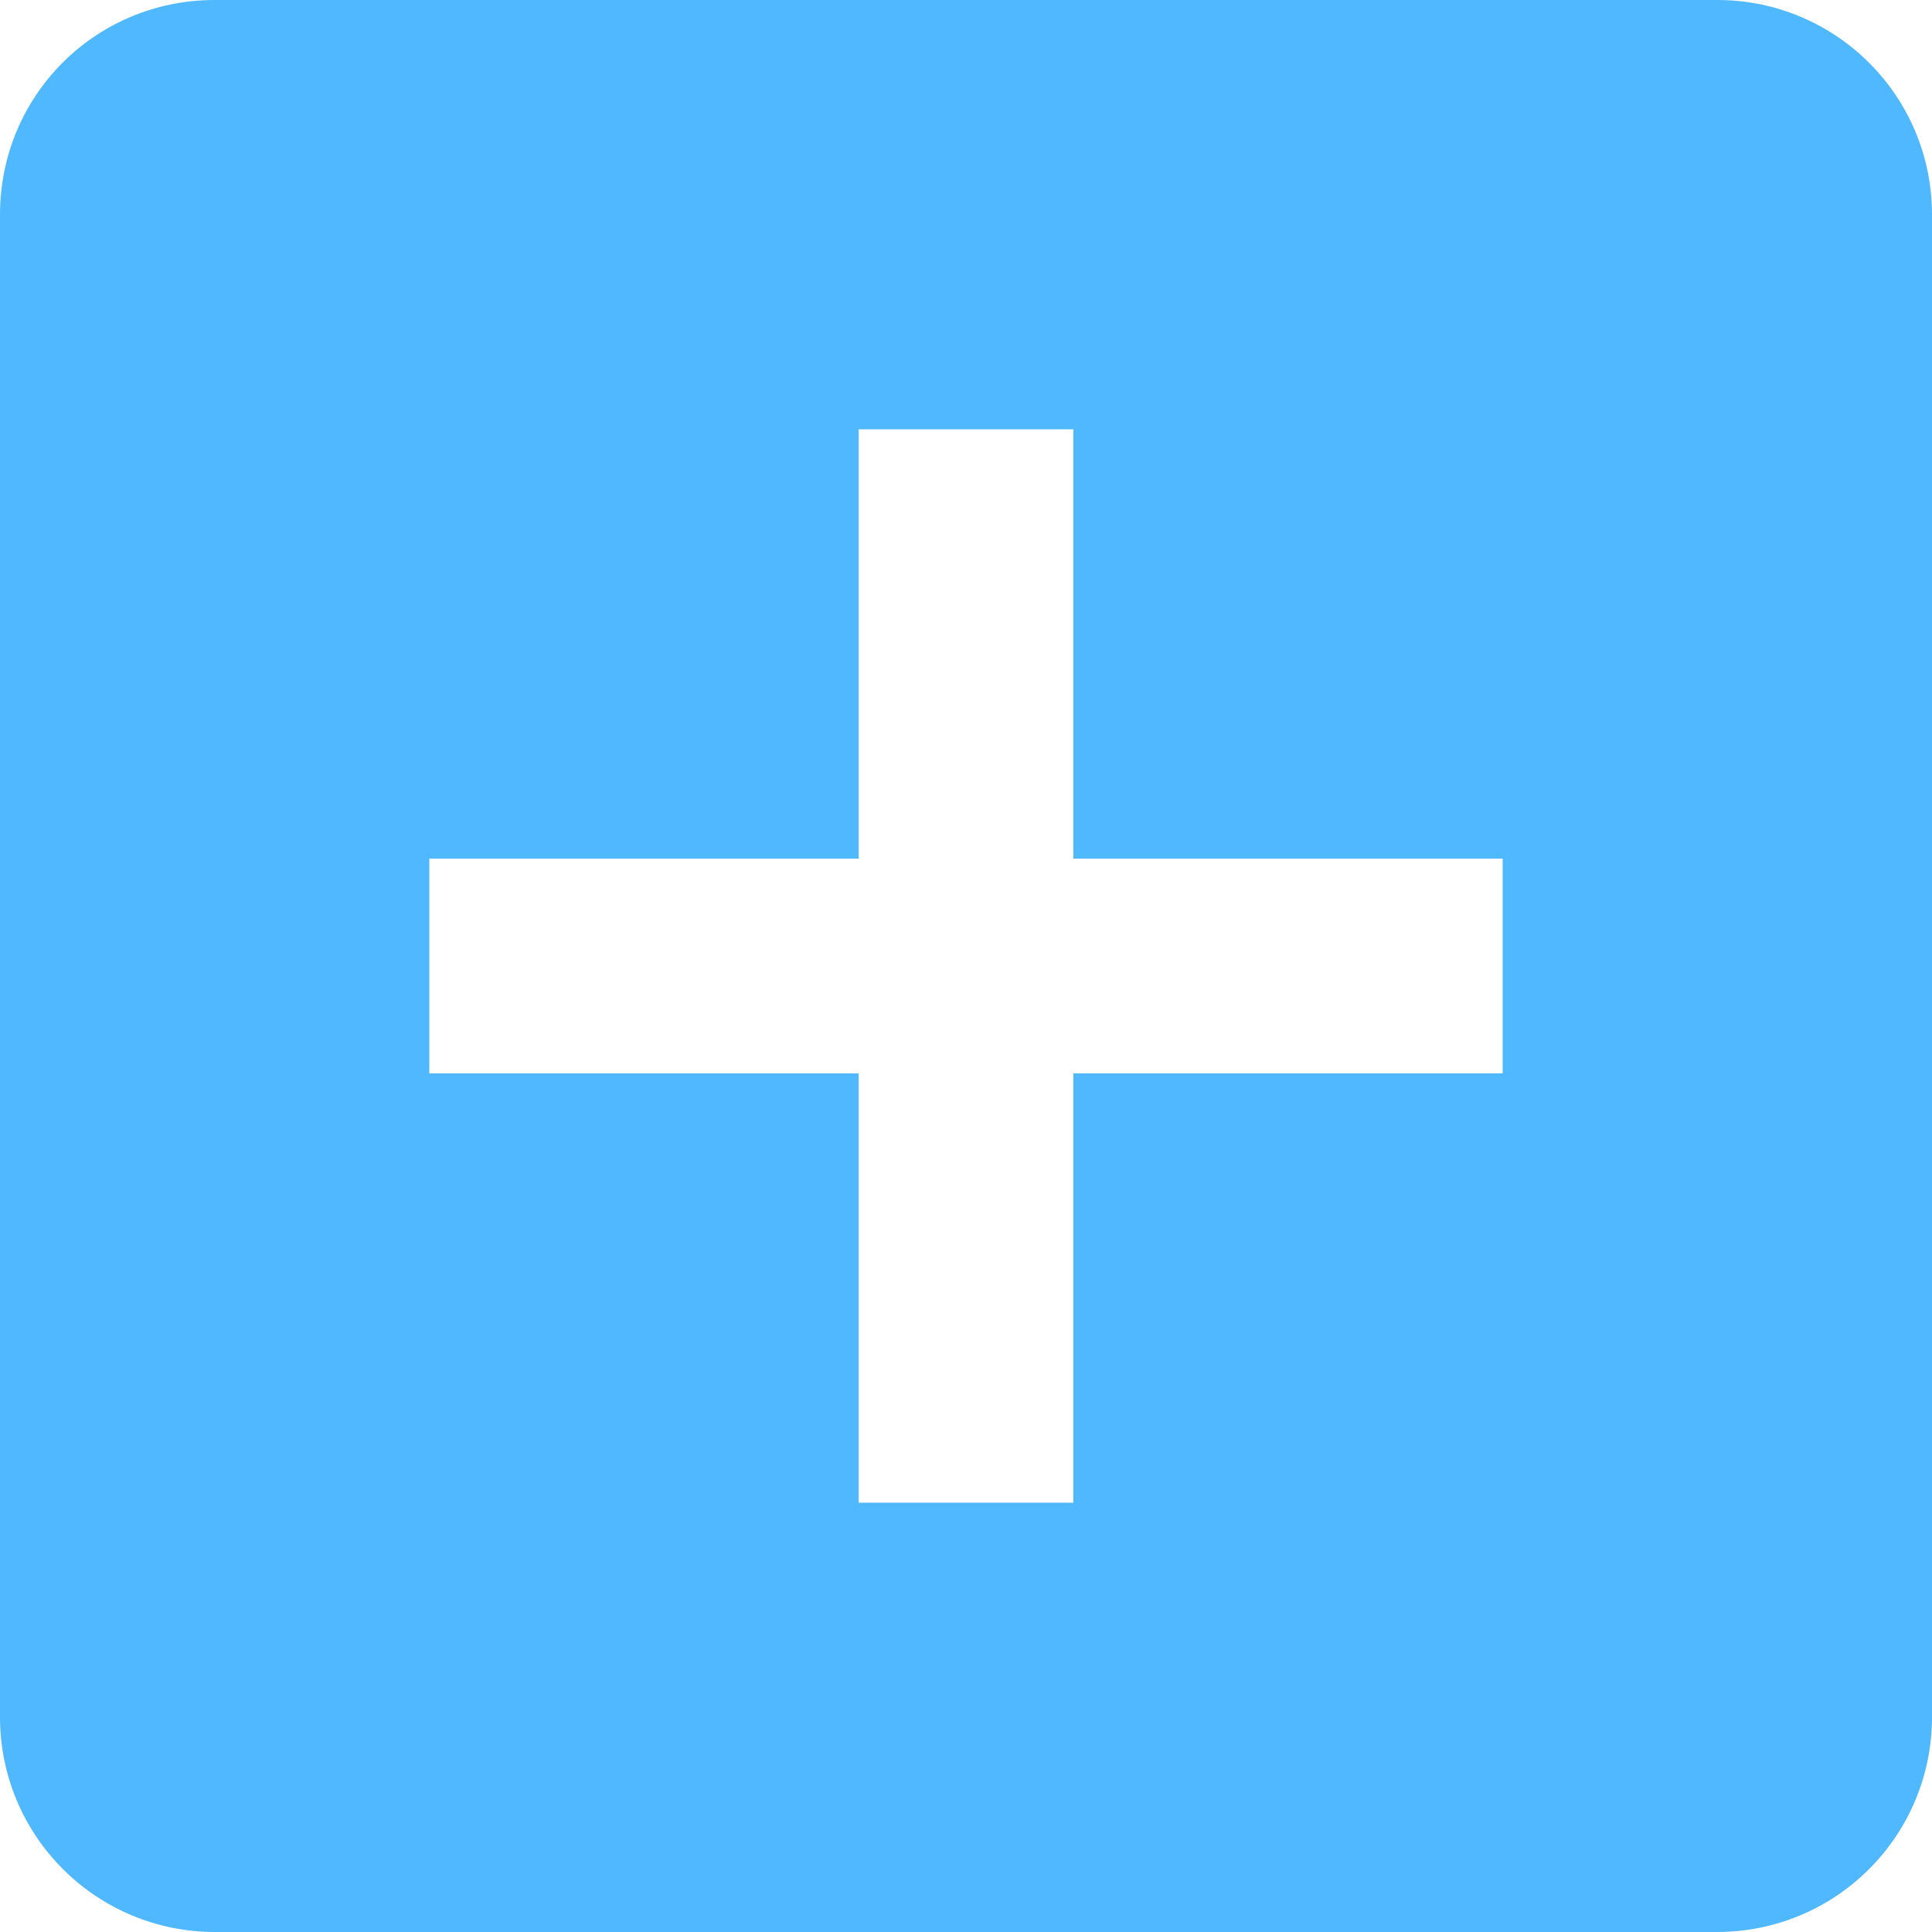
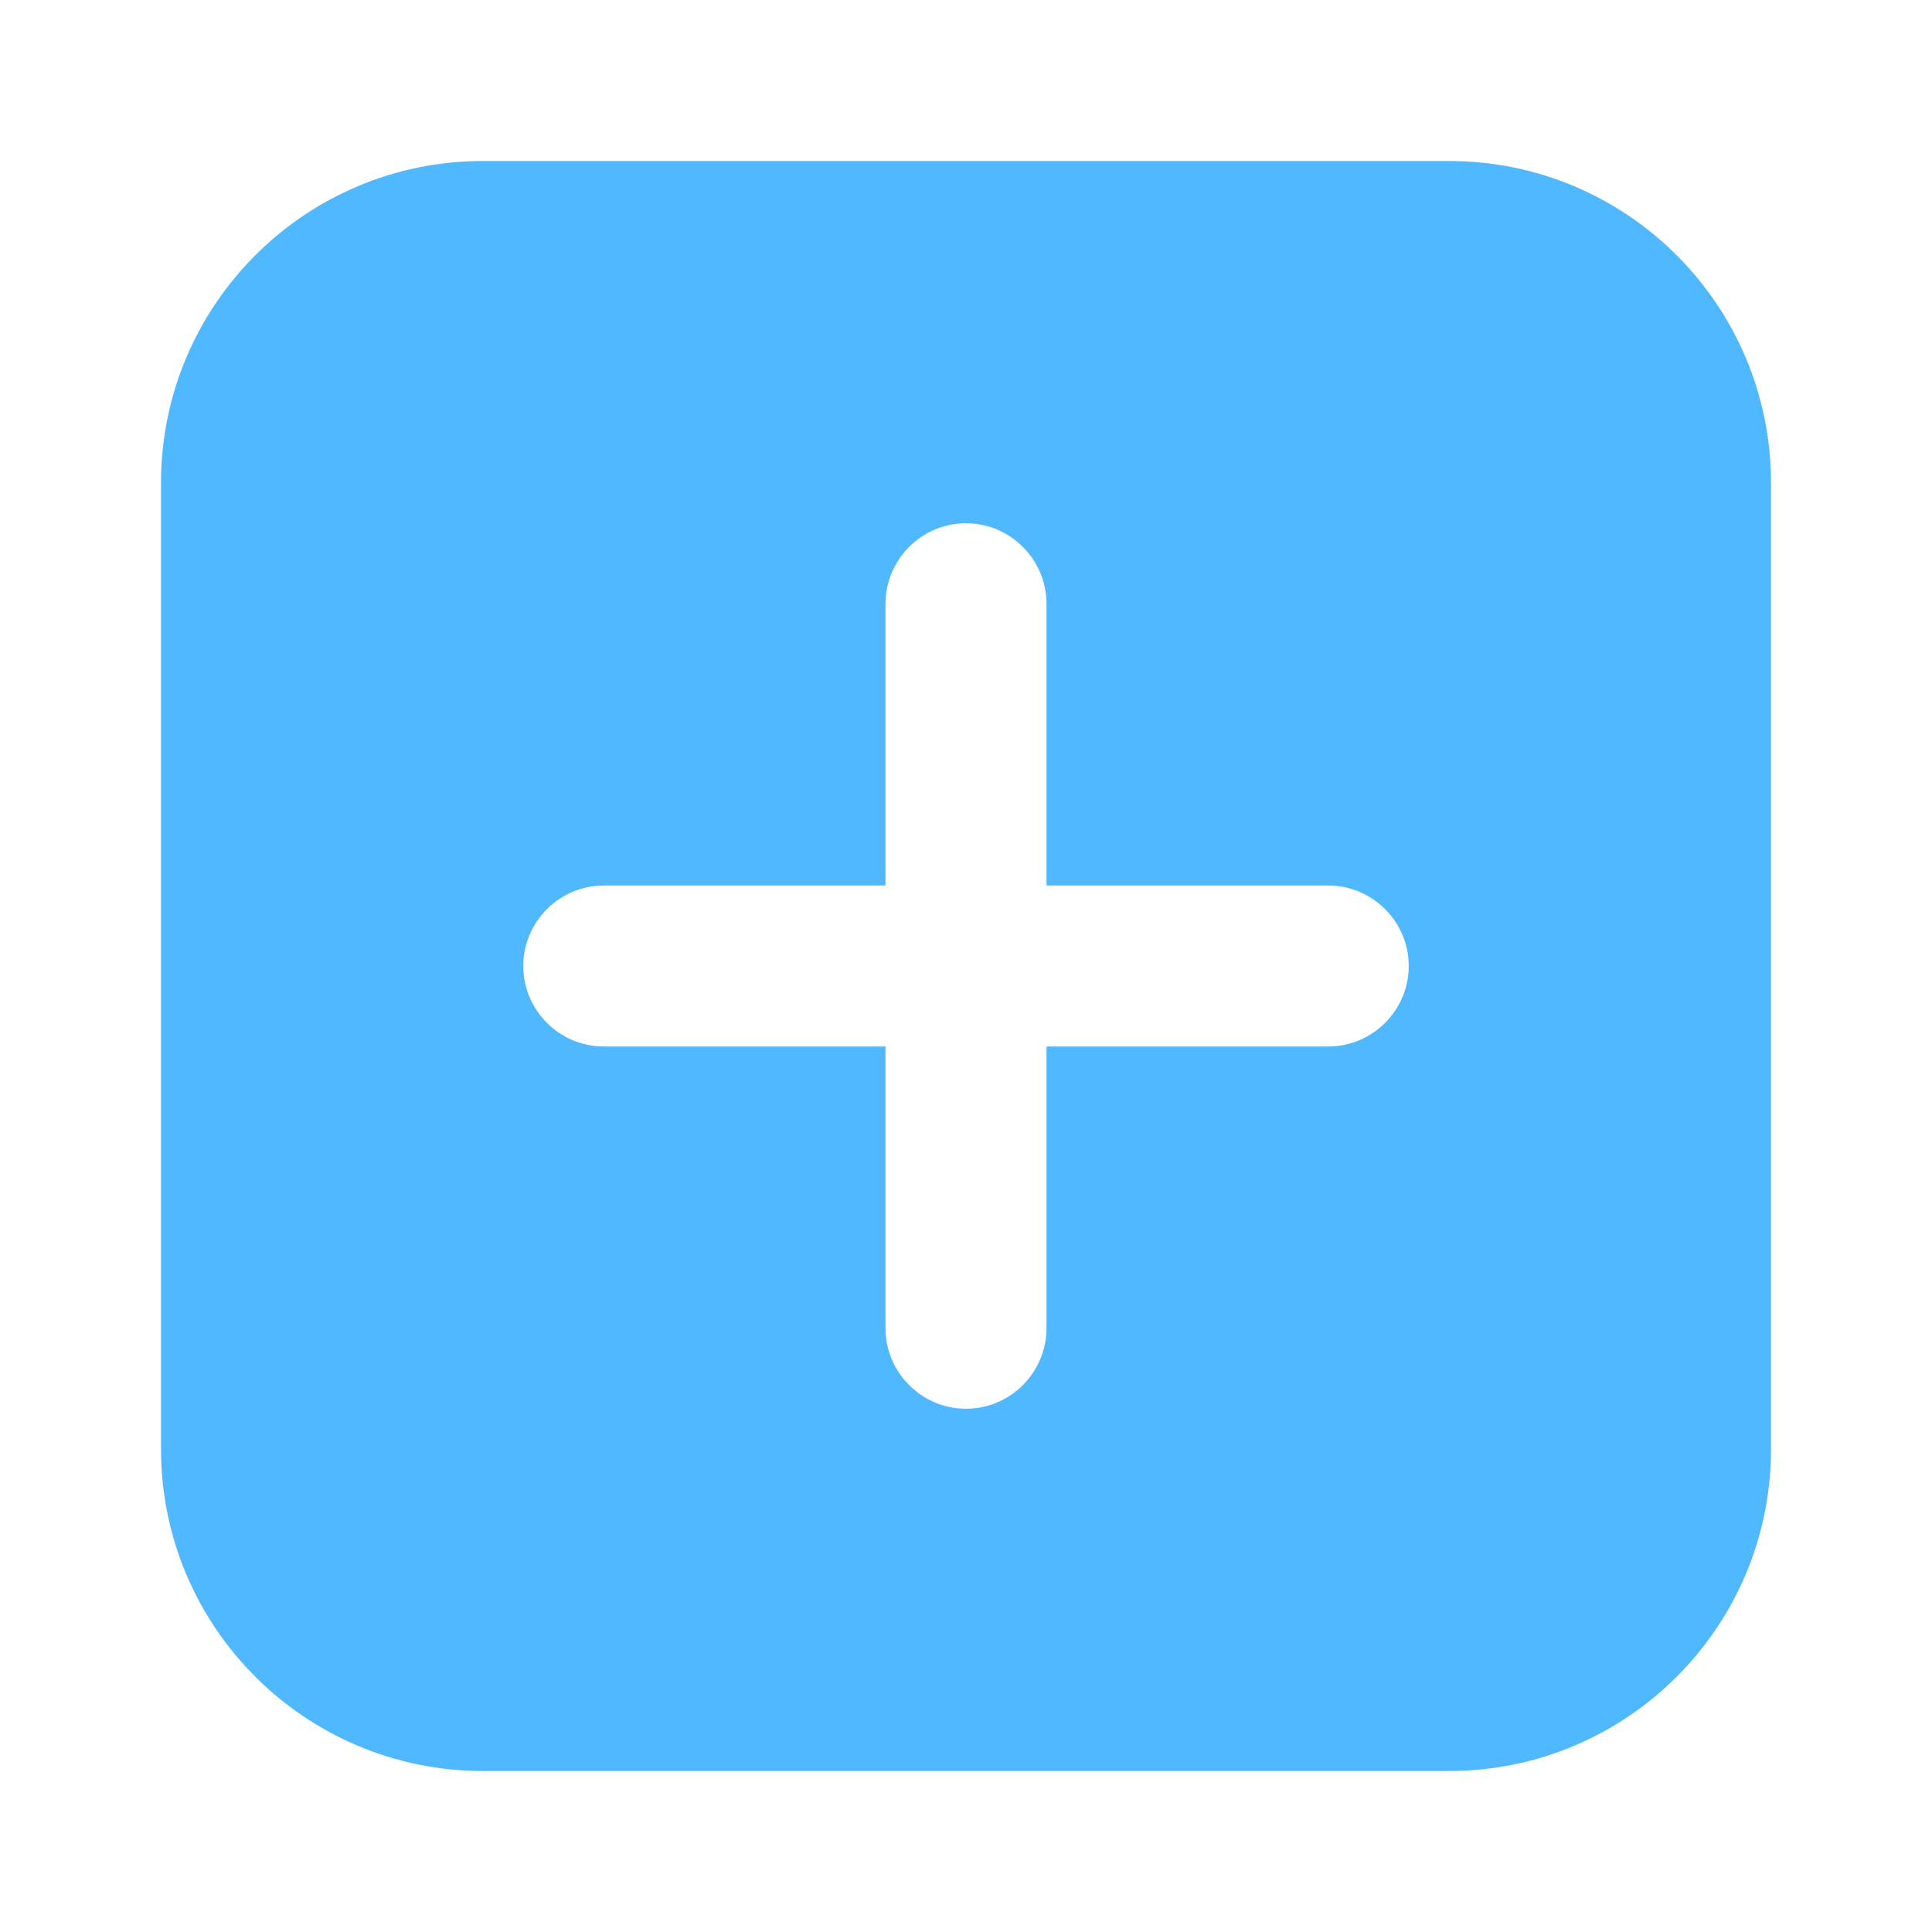
- <svg xmlns="http://www.w3.org/2000/svg" width="14" height="14" viewBox="0 0 14 14" fill="none">
-   <path d="M10.889 7.778H7.778V10.889H6.222V7.778H3.111V6.222H6.222V3.111H7.778V6.222H10.889V7.778ZM12.444 0H1.556C0.692 0 0 0.692 0 1.556V12.444C0 12.857 0.164 13.253 0.456 13.544C0.747 13.836 1.143 14 1.556 14H12.444C12.857 14 13.253 13.836 13.544 13.544C13.836 13.253 14 12.857 14 12.444V1.556C14 0.692 13.3 0 12.444 0Z" fill="#4FB8FF" />
+ <svg xmlns="http://www.w3.org/2000/svg" width="24" height="24" viewBox="0 0 24 24" fill="none">
+   <rect width="24" height="24" fill="none" rx="0" ry="0" />
+   <path fill-rule="evenodd" clip-rule="evenodd" d="M6 2H18C20.21 2 22 3.79 22 6V18C22 20.21 20.21 22 18 22H6C3.79 22 2 20.21 2 18V6C2 3.79 3.79 2 6 2ZM12 17.5C11.45 17.5 11 17.05 11 16.5V13H7.5C6.95 13 6.5 12.55 6.5 12C6.5 11.45 6.95 11 7.5 11H11V7.5C11 6.95 11.45 6.5 12 6.5C12.55 6.5 13 6.95 13 7.5V11H16.5C17.05 11 17.5 11.45 17.5 12C17.5 12.55 17.05 13 16.5 13H13V16.5C13 17.05 12.55 17.5 12 17.5Z" fill="#4fb8ff" />
</svg>
